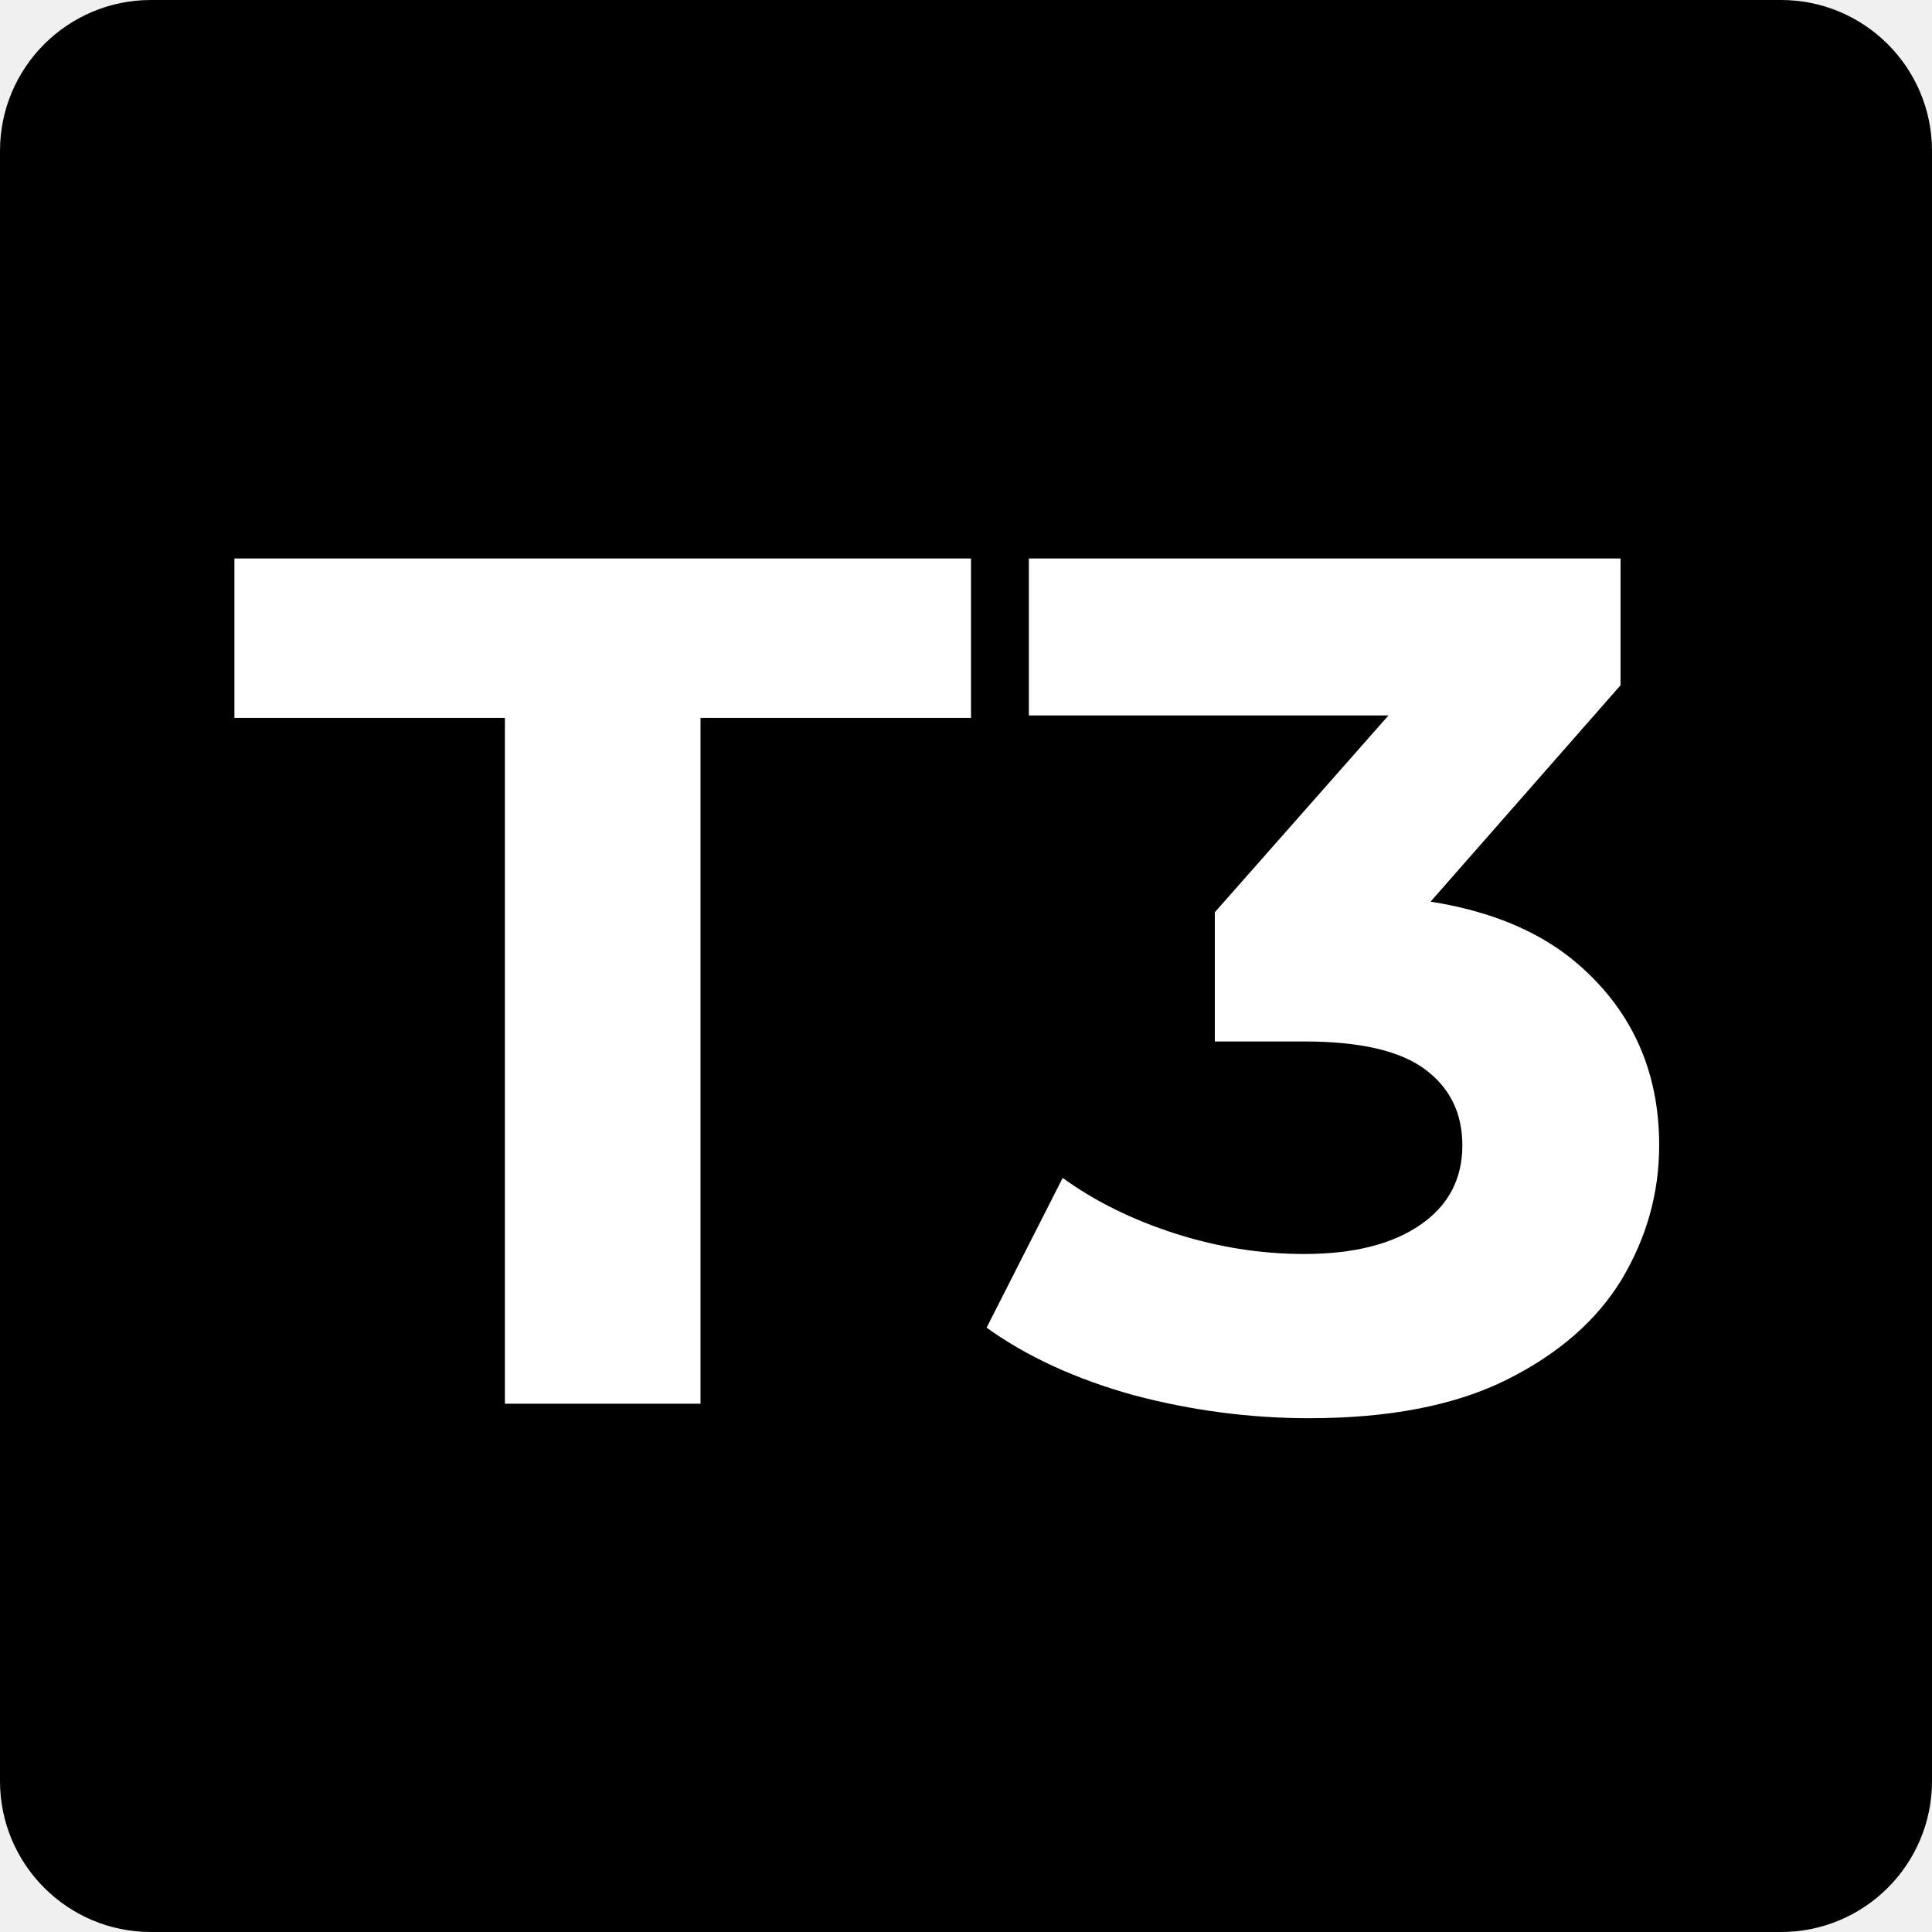
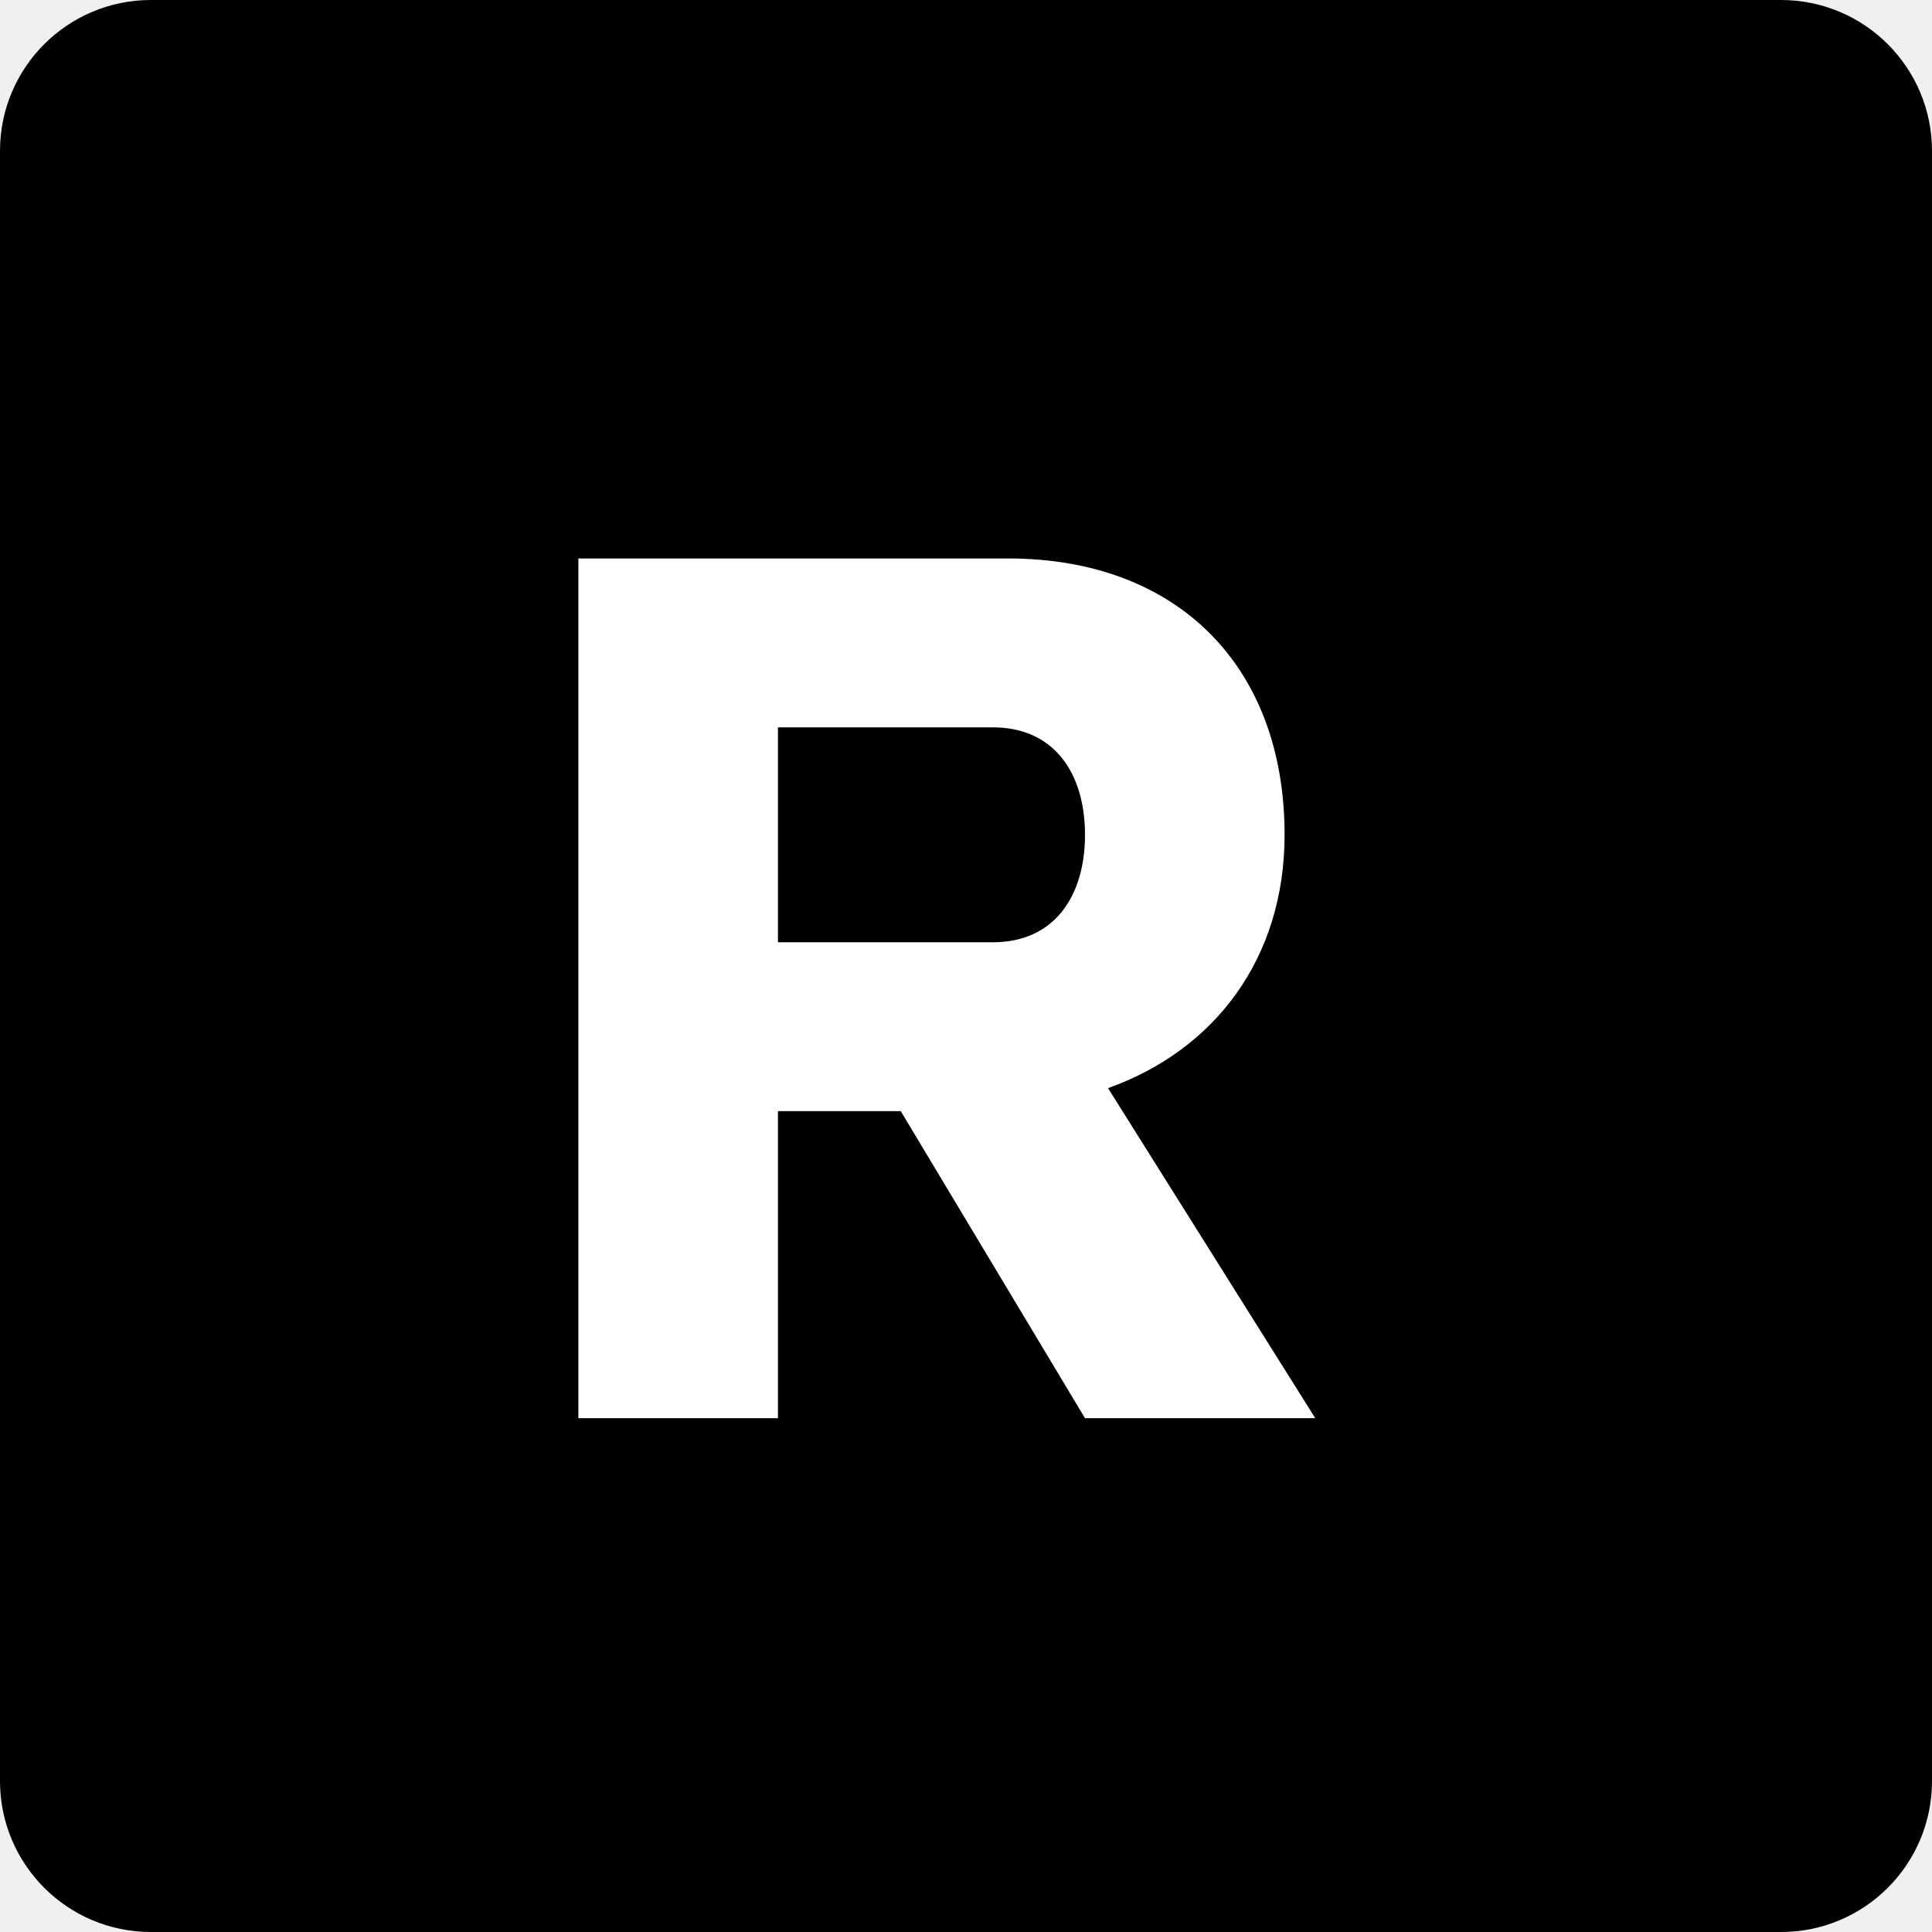
<svg xmlns="http://www.w3.org/2000/svg" width="128" height="128" viewBox="0 0 128 128" fill="none">
  <path d="M0 10C0 4.477 4.477 0 10 0H118C123.523 0 128 4.477 128 10V118C128 123.523 123.523 128 118 128H10C4.477 128 0 123.523 0 118V10Z" fill="black" />
-   <path d="M33.451 93V47.56H15.531V37H64.331V47.56H46.411V93H33.451ZM86.725 93.96C82.832 93.96 78.965 93.453 75.125 92.44C71.285 91.373 68.032 89.88 65.365 87.96L70.405 78.04C72.539 79.587 75.019 80.813 77.845 81.72C80.672 82.627 83.525 83.08 86.405 83.08C89.659 83.08 92.219 82.44 94.085 81.16C95.952 79.88 96.885 78.12 96.885 75.88C96.885 73.747 96.059 72.067 94.405 70.84C92.752 69.613 90.085 69 86.405 69H80.485V60.44L96.085 42.76L97.525 47.4H68.165V37H107.365V45.4L91.845 63.08L85.285 59.32H89.045C95.925 59.32 101.125 60.867 104.645 63.96C108.165 67.053 109.925 71.027 109.925 75.88C109.925 79.027 109.099 81.987 107.445 84.76C105.792 87.48 103.259 89.693 99.845 91.4C96.432 93.107 92.059 93.96 86.725 93.96Z" fill="white" />
+   <path d="M38.318 37H66.798C77.987 37 85.107 44.12 85.107 55.309C85.107 63.446 80.53 69.549 73.41 72.092L87.141 93.96H71.884L59.678 73.617H51.541V93.96H38.318V37ZM51.541 48.189V62.428H65.781C69.849 62.428 71.884 59.377 71.884 55.309C71.884 51.24 69.849 48.189 65.781 48.189H51.541Z" fill="white" />
</svg>
